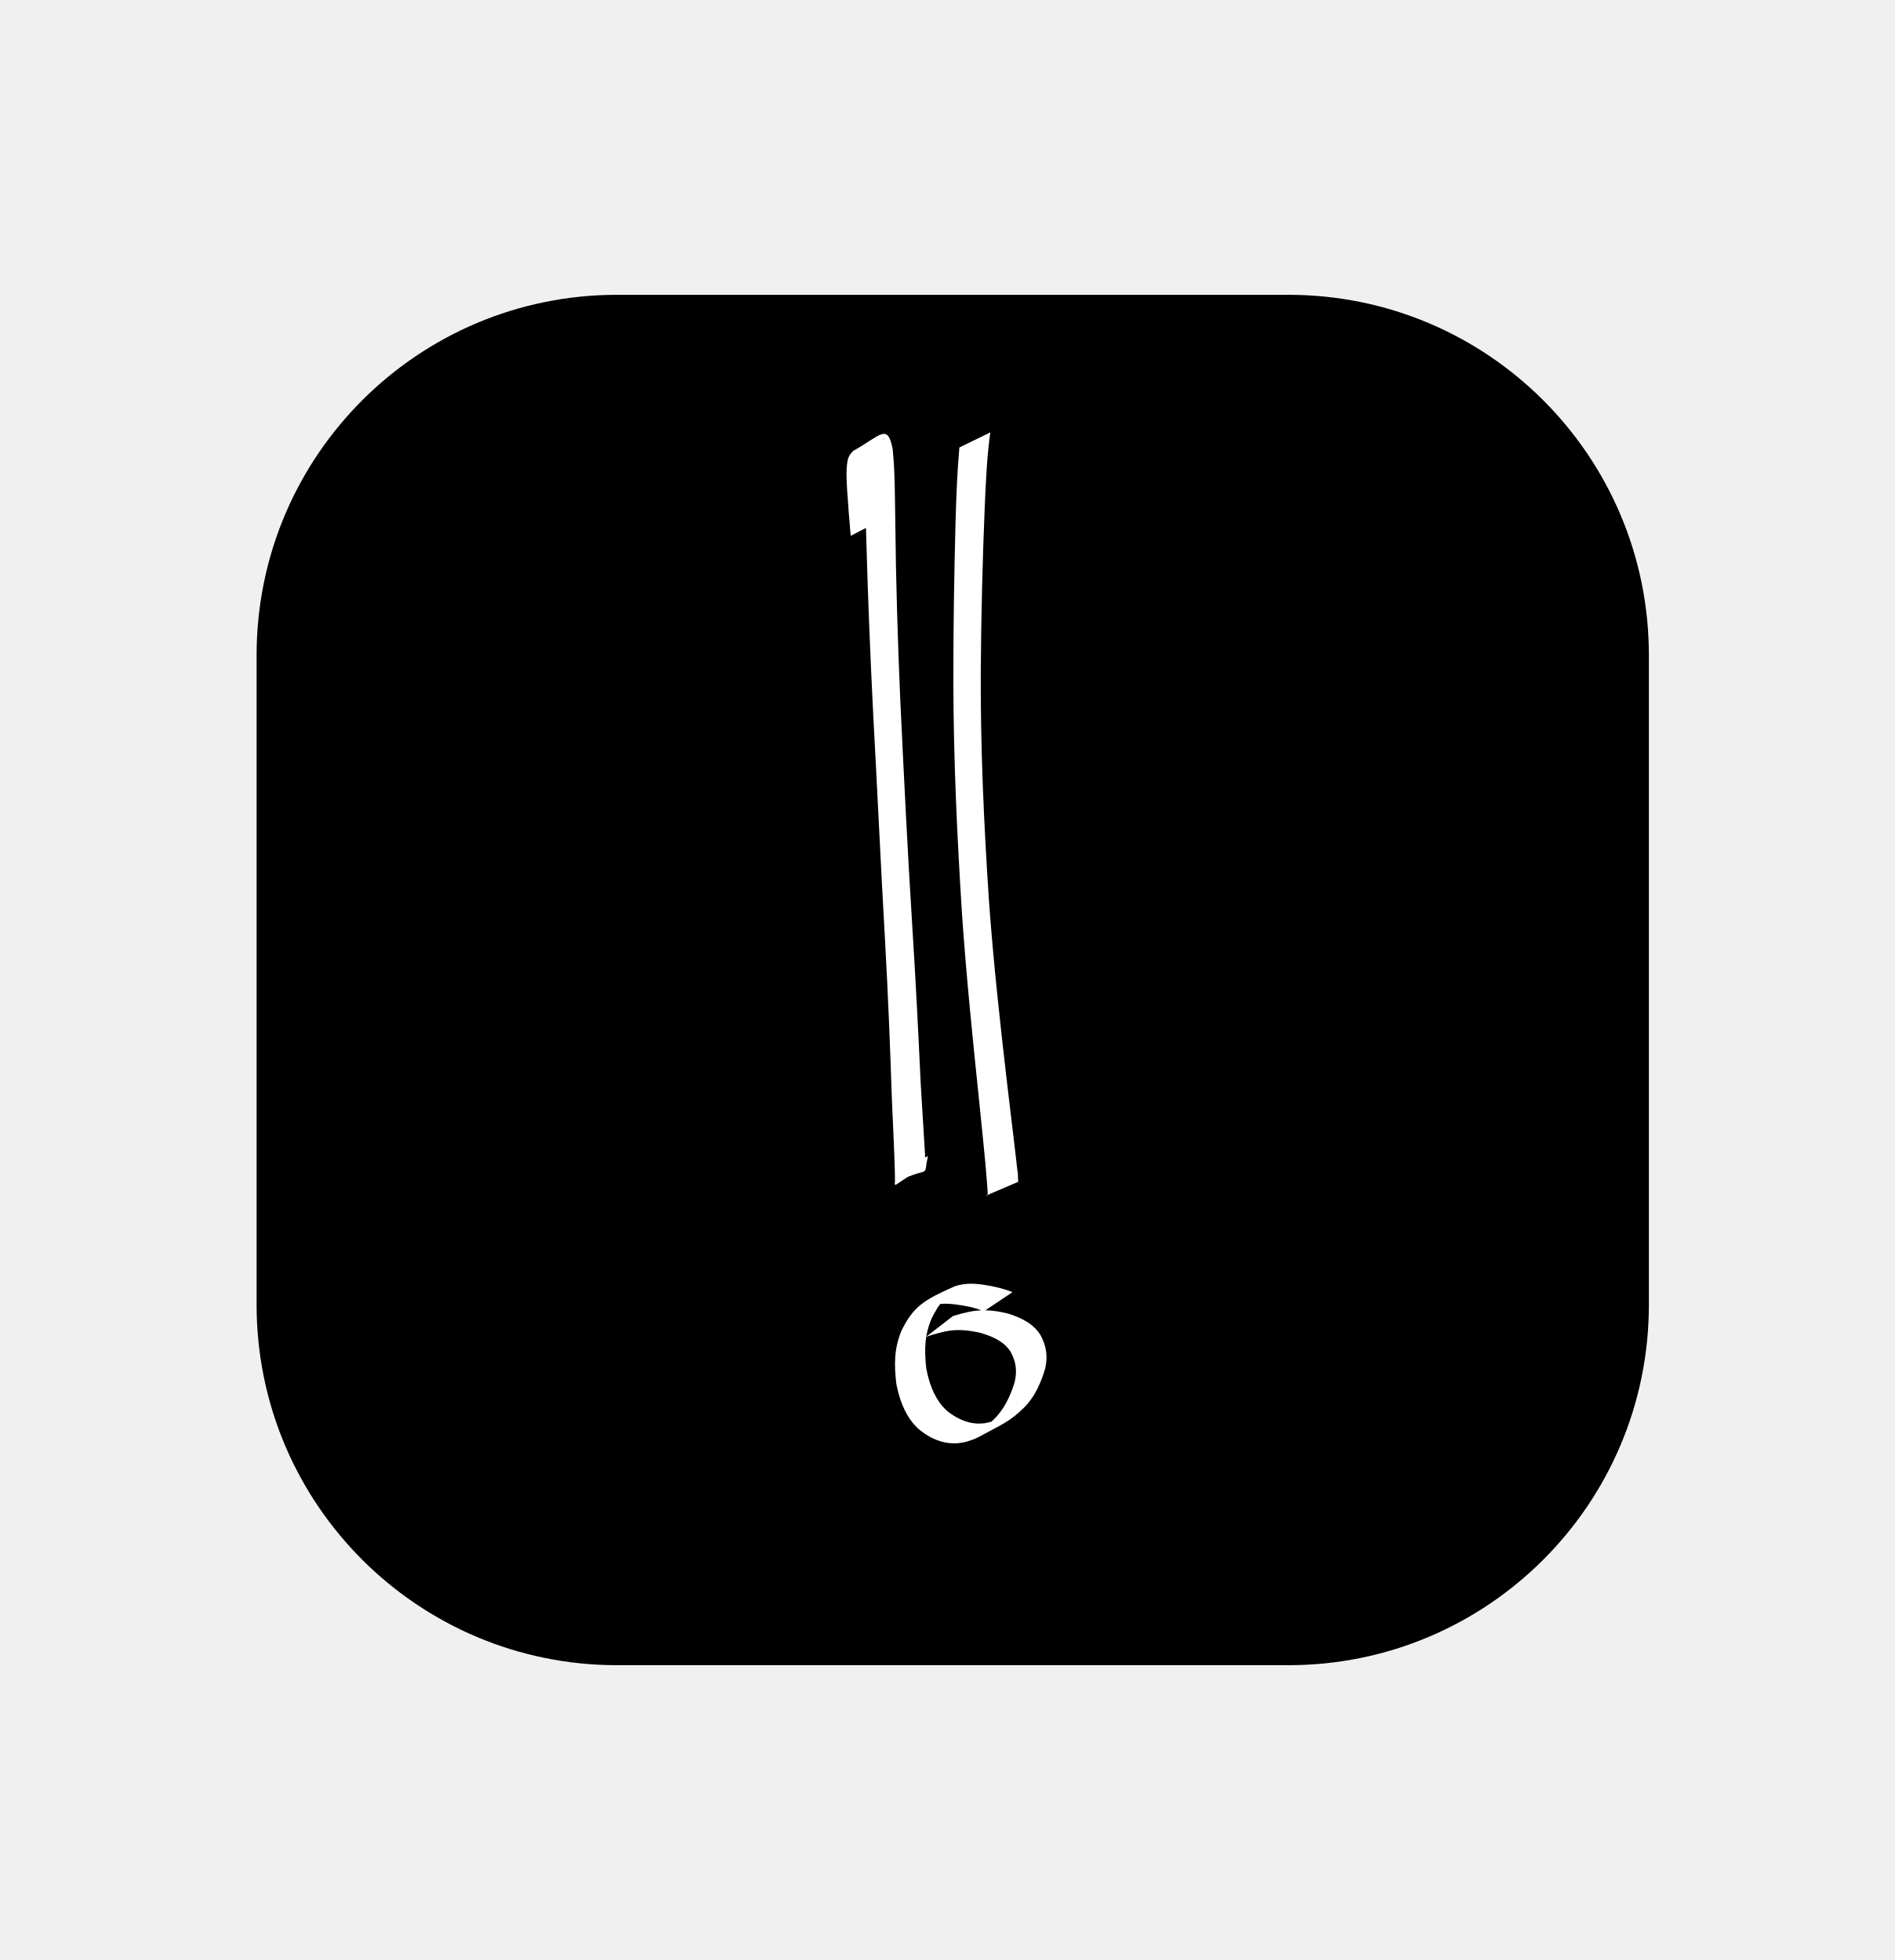
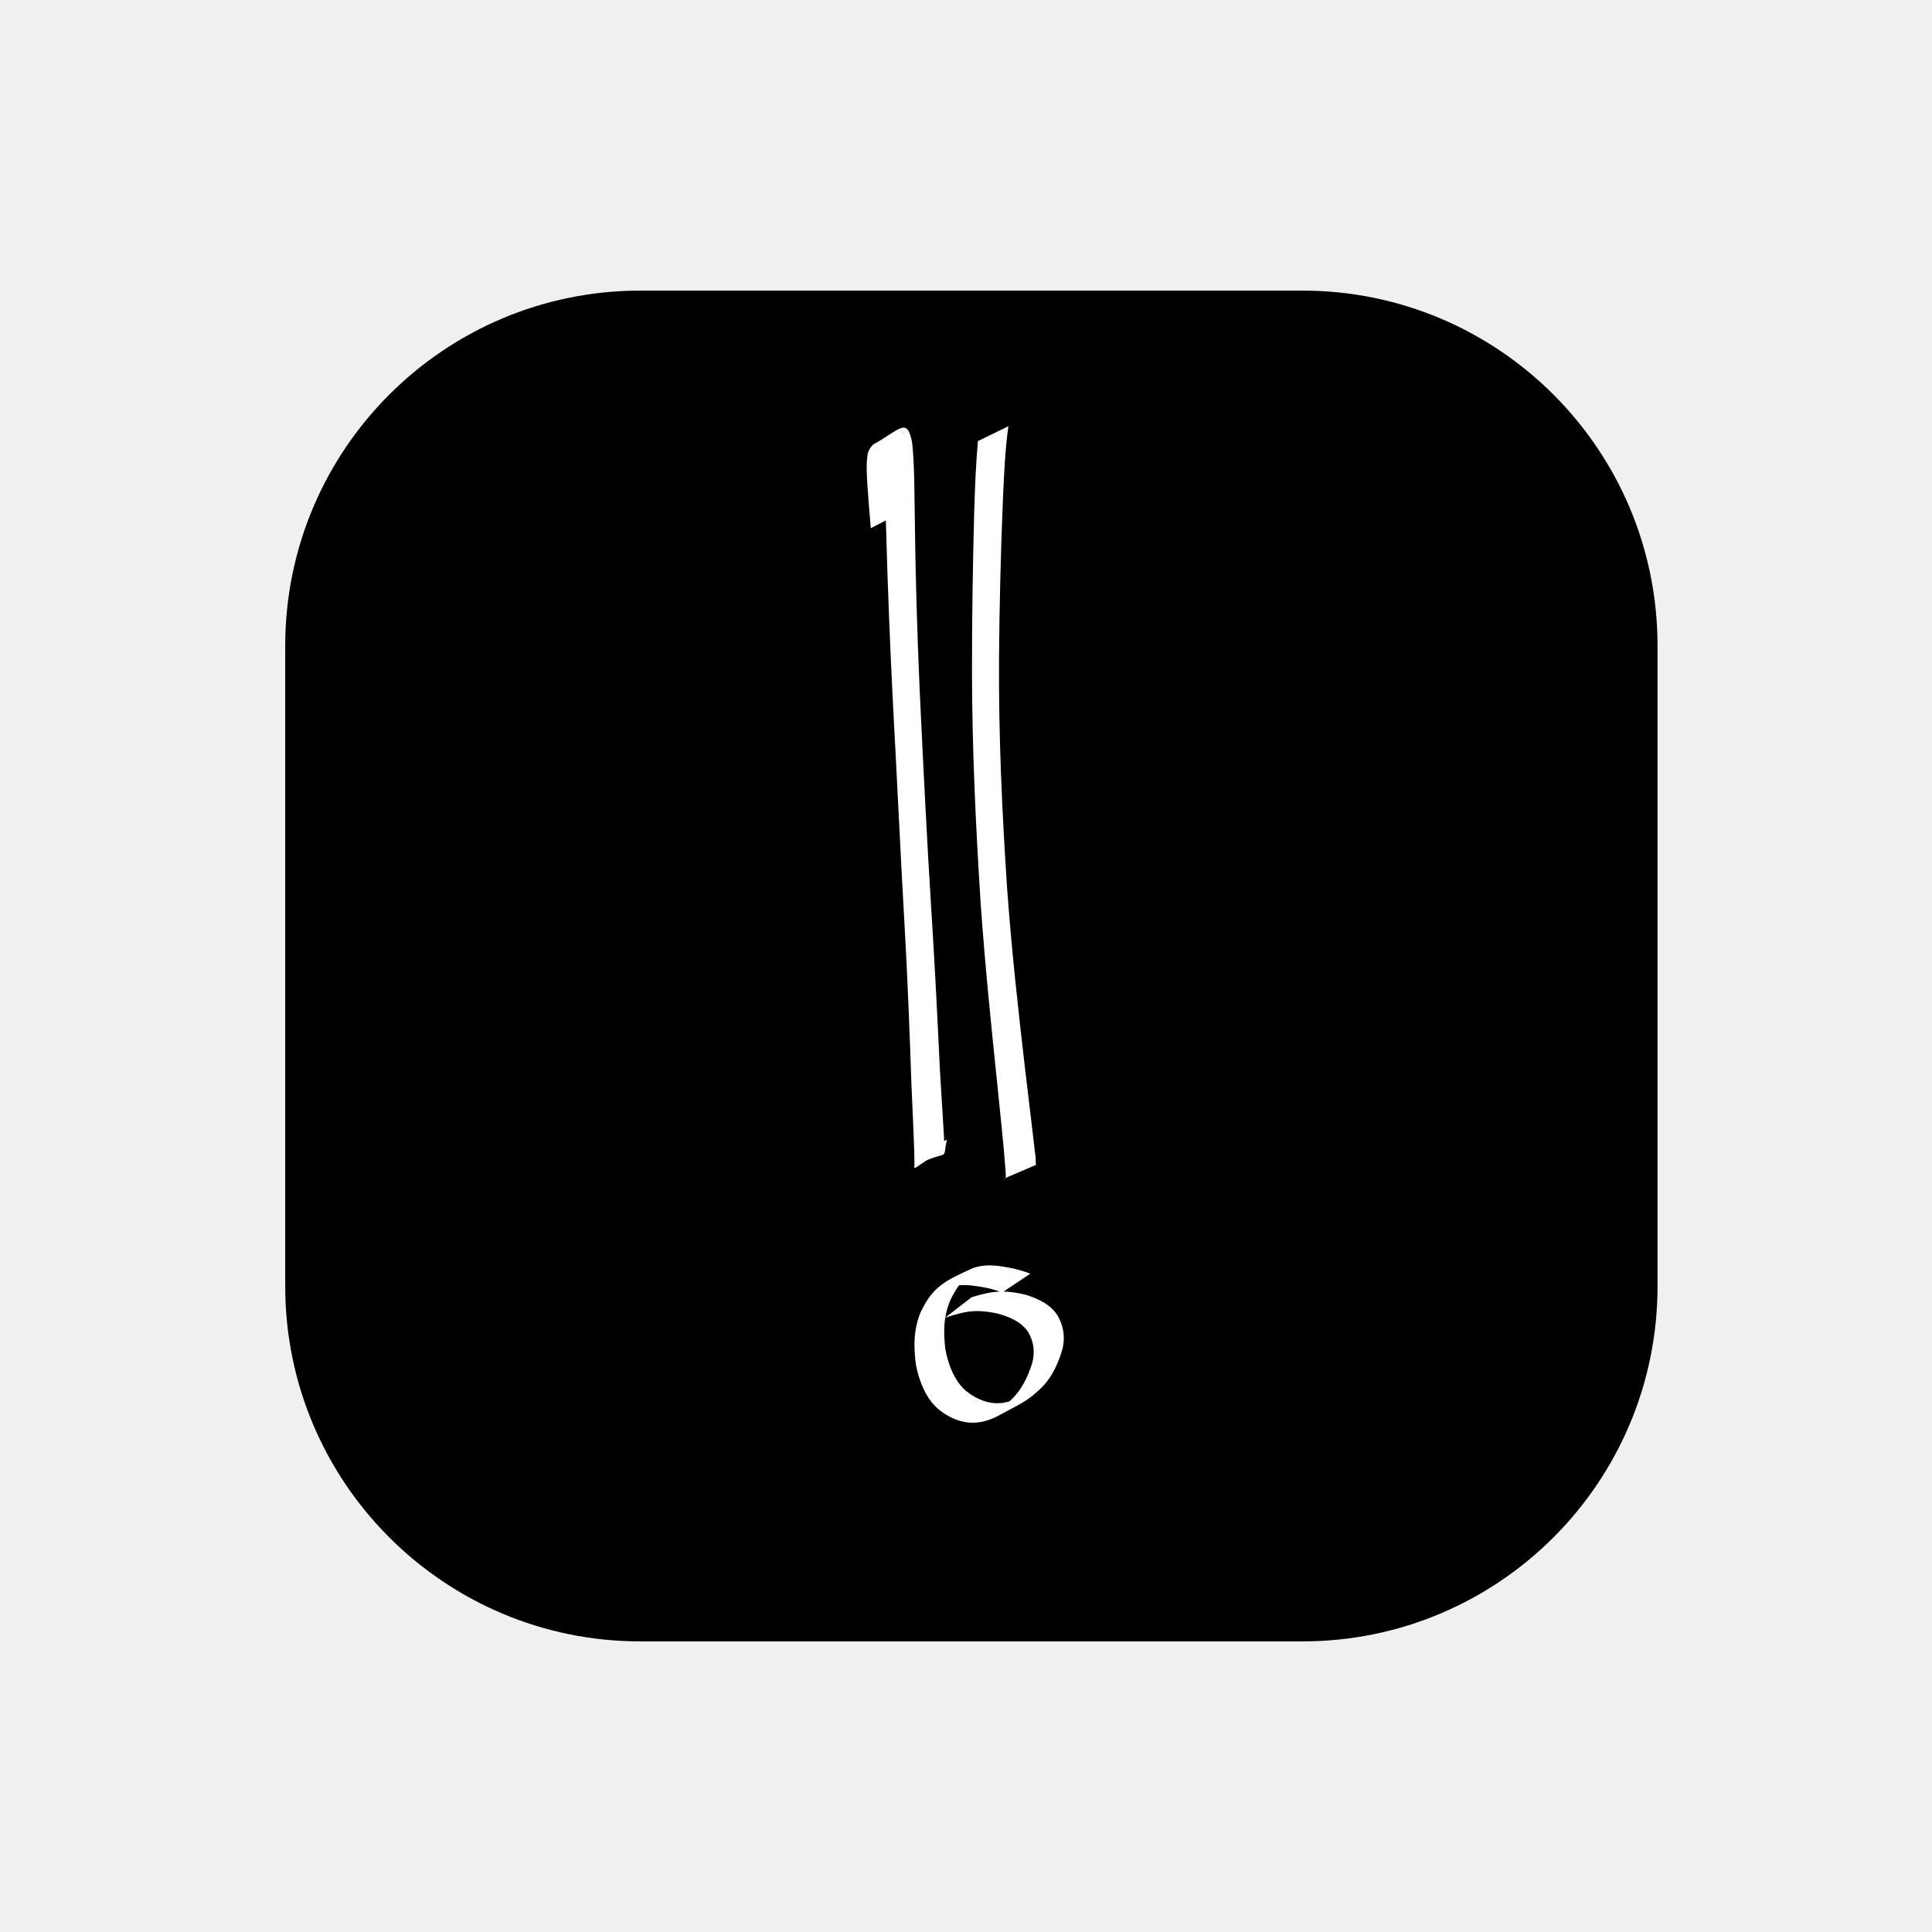
- <svg xmlns="http://www.w3.org/2000/svg" viewBox="0 0 131.158 135.693" style="stroke-width:0.265; fill:#fff">
+ <svg xmlns="http://www.w3.org/2000/svg" viewBox="0 0 131.158 135.693" style="stroke-width:0.265; fill:#fff" height="45" width="45">
  <g transform="translate(-43.08929,-52.44941)">
    <rect id="rect42" width="96.384" height="94.872" x="60.854" y="72.86" style="fill:#000000" ry="24.946" />
  </g>
  <path d="m 58.893,37.096 c -0.09,-1.044 -0.179,-2.088 -0.245,-3.135 -0.036,-0.668 -0.087,-1.338 0.017,-2.001 0.039,-0.299 0.188,-0.53 0.393,-0.74 1.908,-1.057 2.375,-1.961 2.739,-0.14 0.172,1.673 0.15,3.363 0.183,5.044 0.041,4.111 0.167,8.22 0.344,12.327 0.251,5.259 0.506,10.518 0.838,15.773 0.231,3.624 0.411,7.251 0.582,10.878 0.091,1.627 0.206,3.253 0.298,4.88 -0.029,0.013 0.071,0.807 0.051,0.816 -2.193,1.055 -2.257,1.716 -2.094,0.777 0.063,-0.321 0.03,-0.156 0.099,-0.495 0,0 2.141,-1.04 2.141,-1.04 v 0 c -0.061,0.335 -0.03,0.175 -0.094,0.481 -0.125,0.993 0.021,0.226 -2.189,1.377 -0.02,0.011 0.001,-0.046 0.001,-0.069 0.001,-0.146 -2.65e-4,-0.26 -0.003,-0.412 -0.002,-0.119 -0.005,-0.238 -0.007,-0.357 -0.045,-1.644 -0.134,-3.286 -0.202,-4.929 C 61.624,72.486 61.478,68.841 61.275,65.2 60.974,59.941 60.737,54.678 60.449,49.418 60.244,45.333 60.078,41.245 59.968,37.156 c -0.06,-1.653 -0.072,-3.314 -0.26,-4.958 -0.052,-0.252 -0.058,-0.341 -0.144,-0.566 -0.02,-0.052 -0.049,-0.152 -0.125,-0.163 -0.031,-0.004 -0.12,0.031 -0.093,0.015 0.644,-0.388 1.3,-0.756 1.95,-1.134 -0.247,0.082 -0.422,0.325 -0.486,0.569 -0.153,0.644 -0.089,1.307 -0.069,1.962 0.049,1.043 0.122,2.085 0.265,3.12 0,0 -2.113,1.095 -2.113,1.095 z" />
  <path d="m 68.558,29.933 c -0.234,1.645 -0.301,3.312 -0.379,4.971 -0.157,3.811 -0.255,7.623 -0.281,11.436 -0.03,5.344 0.211,10.682 0.566,16.012 0.309,4.288 0.778,8.56 1.277,12.829 0.223,1.941 0.473,3.878 0.688,5.82 0.068,0.268 0.026,0.547 0.062,0.817 0,0 -2.213,0.948 -2.213,0.948 v 0 c 0.018,0.01 0.038,0.045 0.053,0.031 0.096,-0.091 0.002,-0.638 0.015,-0.71 C 68.202,80.123 67.971,78.167 67.783,76.207 67.337,71.915 66.898,67.622 66.601,63.317 66.261,57.986 66.012,52.65 66,47.306 c -0.006,-3.795 0.055,-7.589 0.156,-11.382 0.053,-1.649 0.111,-3.301 0.26,-4.944 0,0 2.142,-1.047 2.142,-1.047 z" />
  <path d="m 68.11,90.782 c -0.628,-0.264 -1.299,-0.393 -1.973,-0.474 -0.707,-0.092 -1.241,-0.079 -1.903,0.199 -1.148,0.656 1.078,-0.618 1.392,-0.769 0.124,-0.06 -0.214,0.175 -0.31,0.275 -0.34,0.356 -0.57,0.778 -0.796,1.209 -0.523,1.196 -0.536,2.232 -0.397,3.504 0.169,0.916 0.485,1.861 1.089,2.592 0.105,0.127 0.231,0.236 0.346,0.354 0.599,0.493 1.34,0.855 2.128,0.884 0.157,0.006 0.315,-0.015 0.472,-0.023 0.456,-0.098 0.481,-0.083 0.918,-0.262 0.156,-0.064 0.603,-0.301 0.459,-0.213 -3.538,2.149 -1.524,0.892 -1.138,0.579 0.136,-0.11 0.258,-0.237 0.387,-0.355 0.726,-0.696 1.149,-1.605 1.447,-2.55 0.193,-0.785 0.123,-1.418 -0.255,-2.126 -0.471,-0.753 -1.284,-1.09 -2.101,-1.331 -0.697,-0.159 -1.412,-0.249 -2.126,-0.151 -0.402,0.055 -0.725,0.154 -1.116,0.258 -0.174,0.056 -0.349,0.113 -0.523,0.169 0,0 1.856,-1.436 1.856,-1.436 v 0 c 0.176,-0.052 0.353,-0.105 0.529,-0.157 0.441,-0.104 0.69,-0.179 1.143,-0.223 0.735,-0.071 1.469,0.036 2.181,0.215 0.868,0.282 1.714,0.672 2.212,1.478 0.407,0.761 0.515,1.445 0.331,2.296 -0.285,0.972 -0.692,1.926 -1.407,2.663 -1.045,1.059 -1.637,1.239 -3.264,2.13 -0.223,0.122 -0.703,0.28 -0.953,0.334 -0.159,0.034 -0.322,0.046 -0.483,0.069 -0.165,-0.003 -0.331,0.007 -0.495,-0.008 -0.829,-0.078 -1.589,-0.479 -2.209,-1.016 -0.121,-0.129 -0.253,-0.249 -0.364,-0.387 -0.616,-0.769 -0.95,-1.745 -1.134,-2.698 -0.153,-1.283 -0.162,-2.395 0.326,-3.619 0.839,-1.784 1.656,-2.219 3.723,-3.143 0.691,-0.218 1.259,-0.207 1.972,-0.107 0.689,0.101 1.369,0.257 2.019,0.514 0,0 -1.983,1.329 -1.983,1.329 z" />
</svg>
